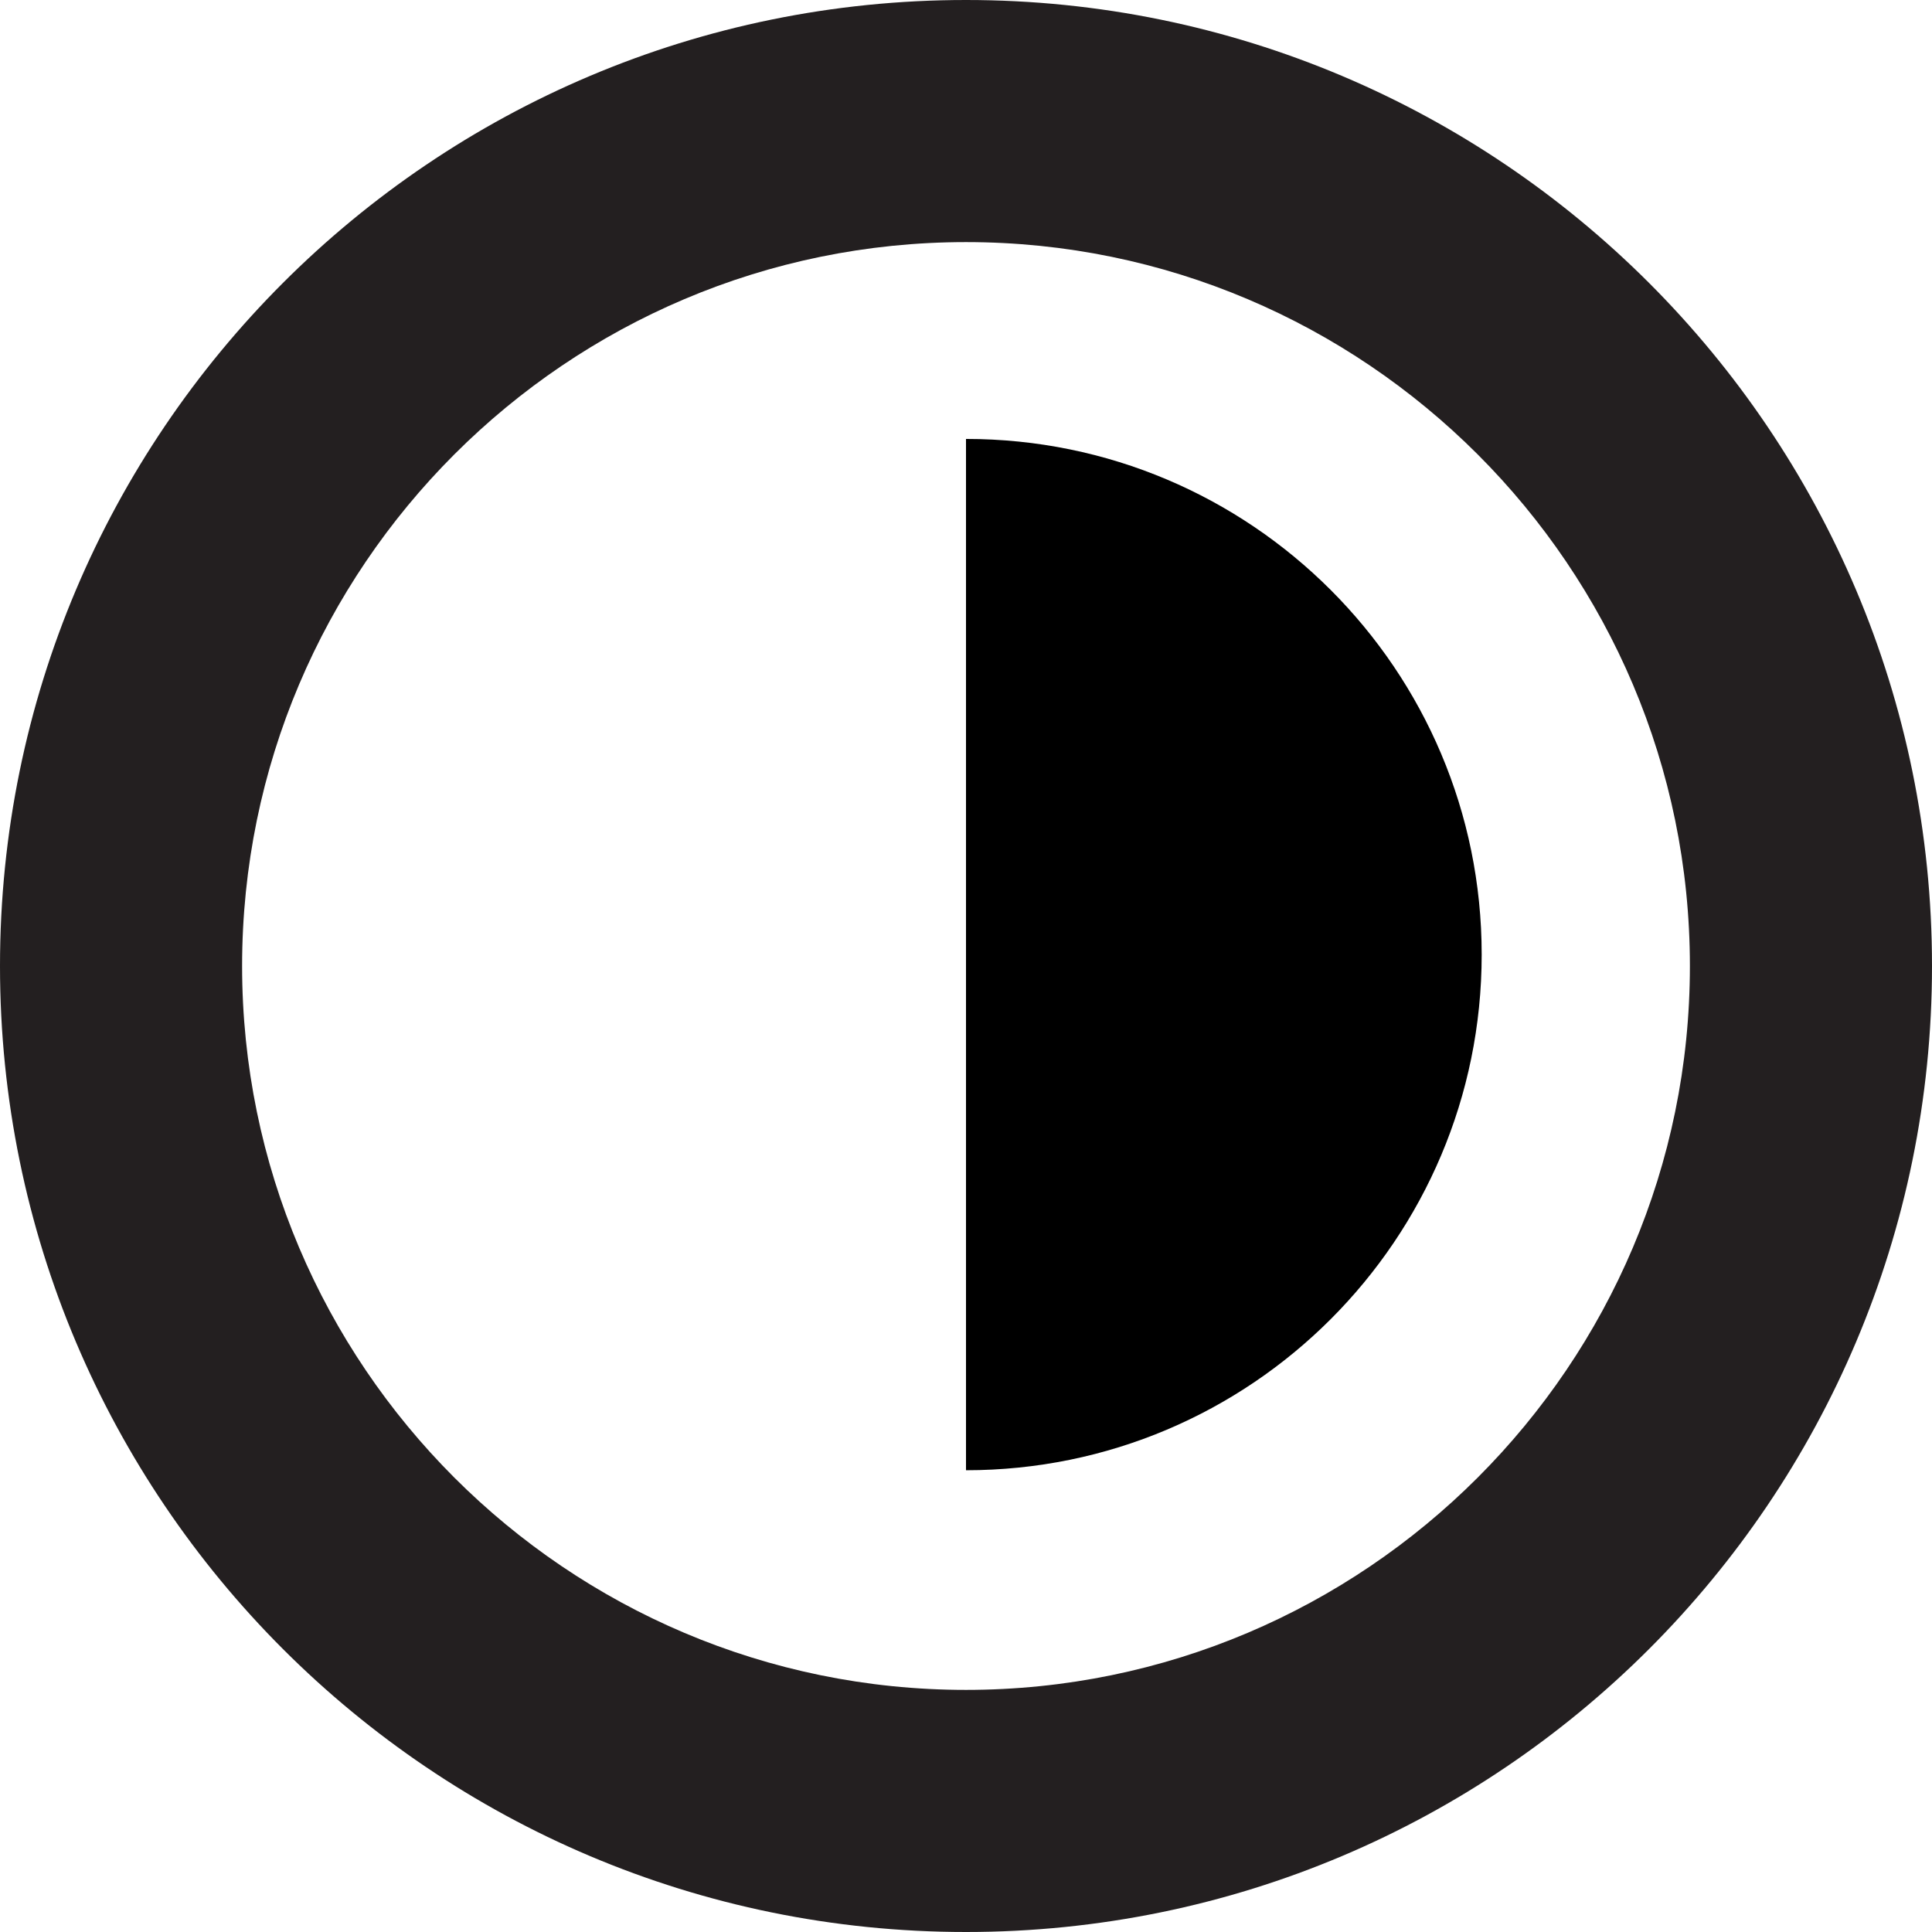
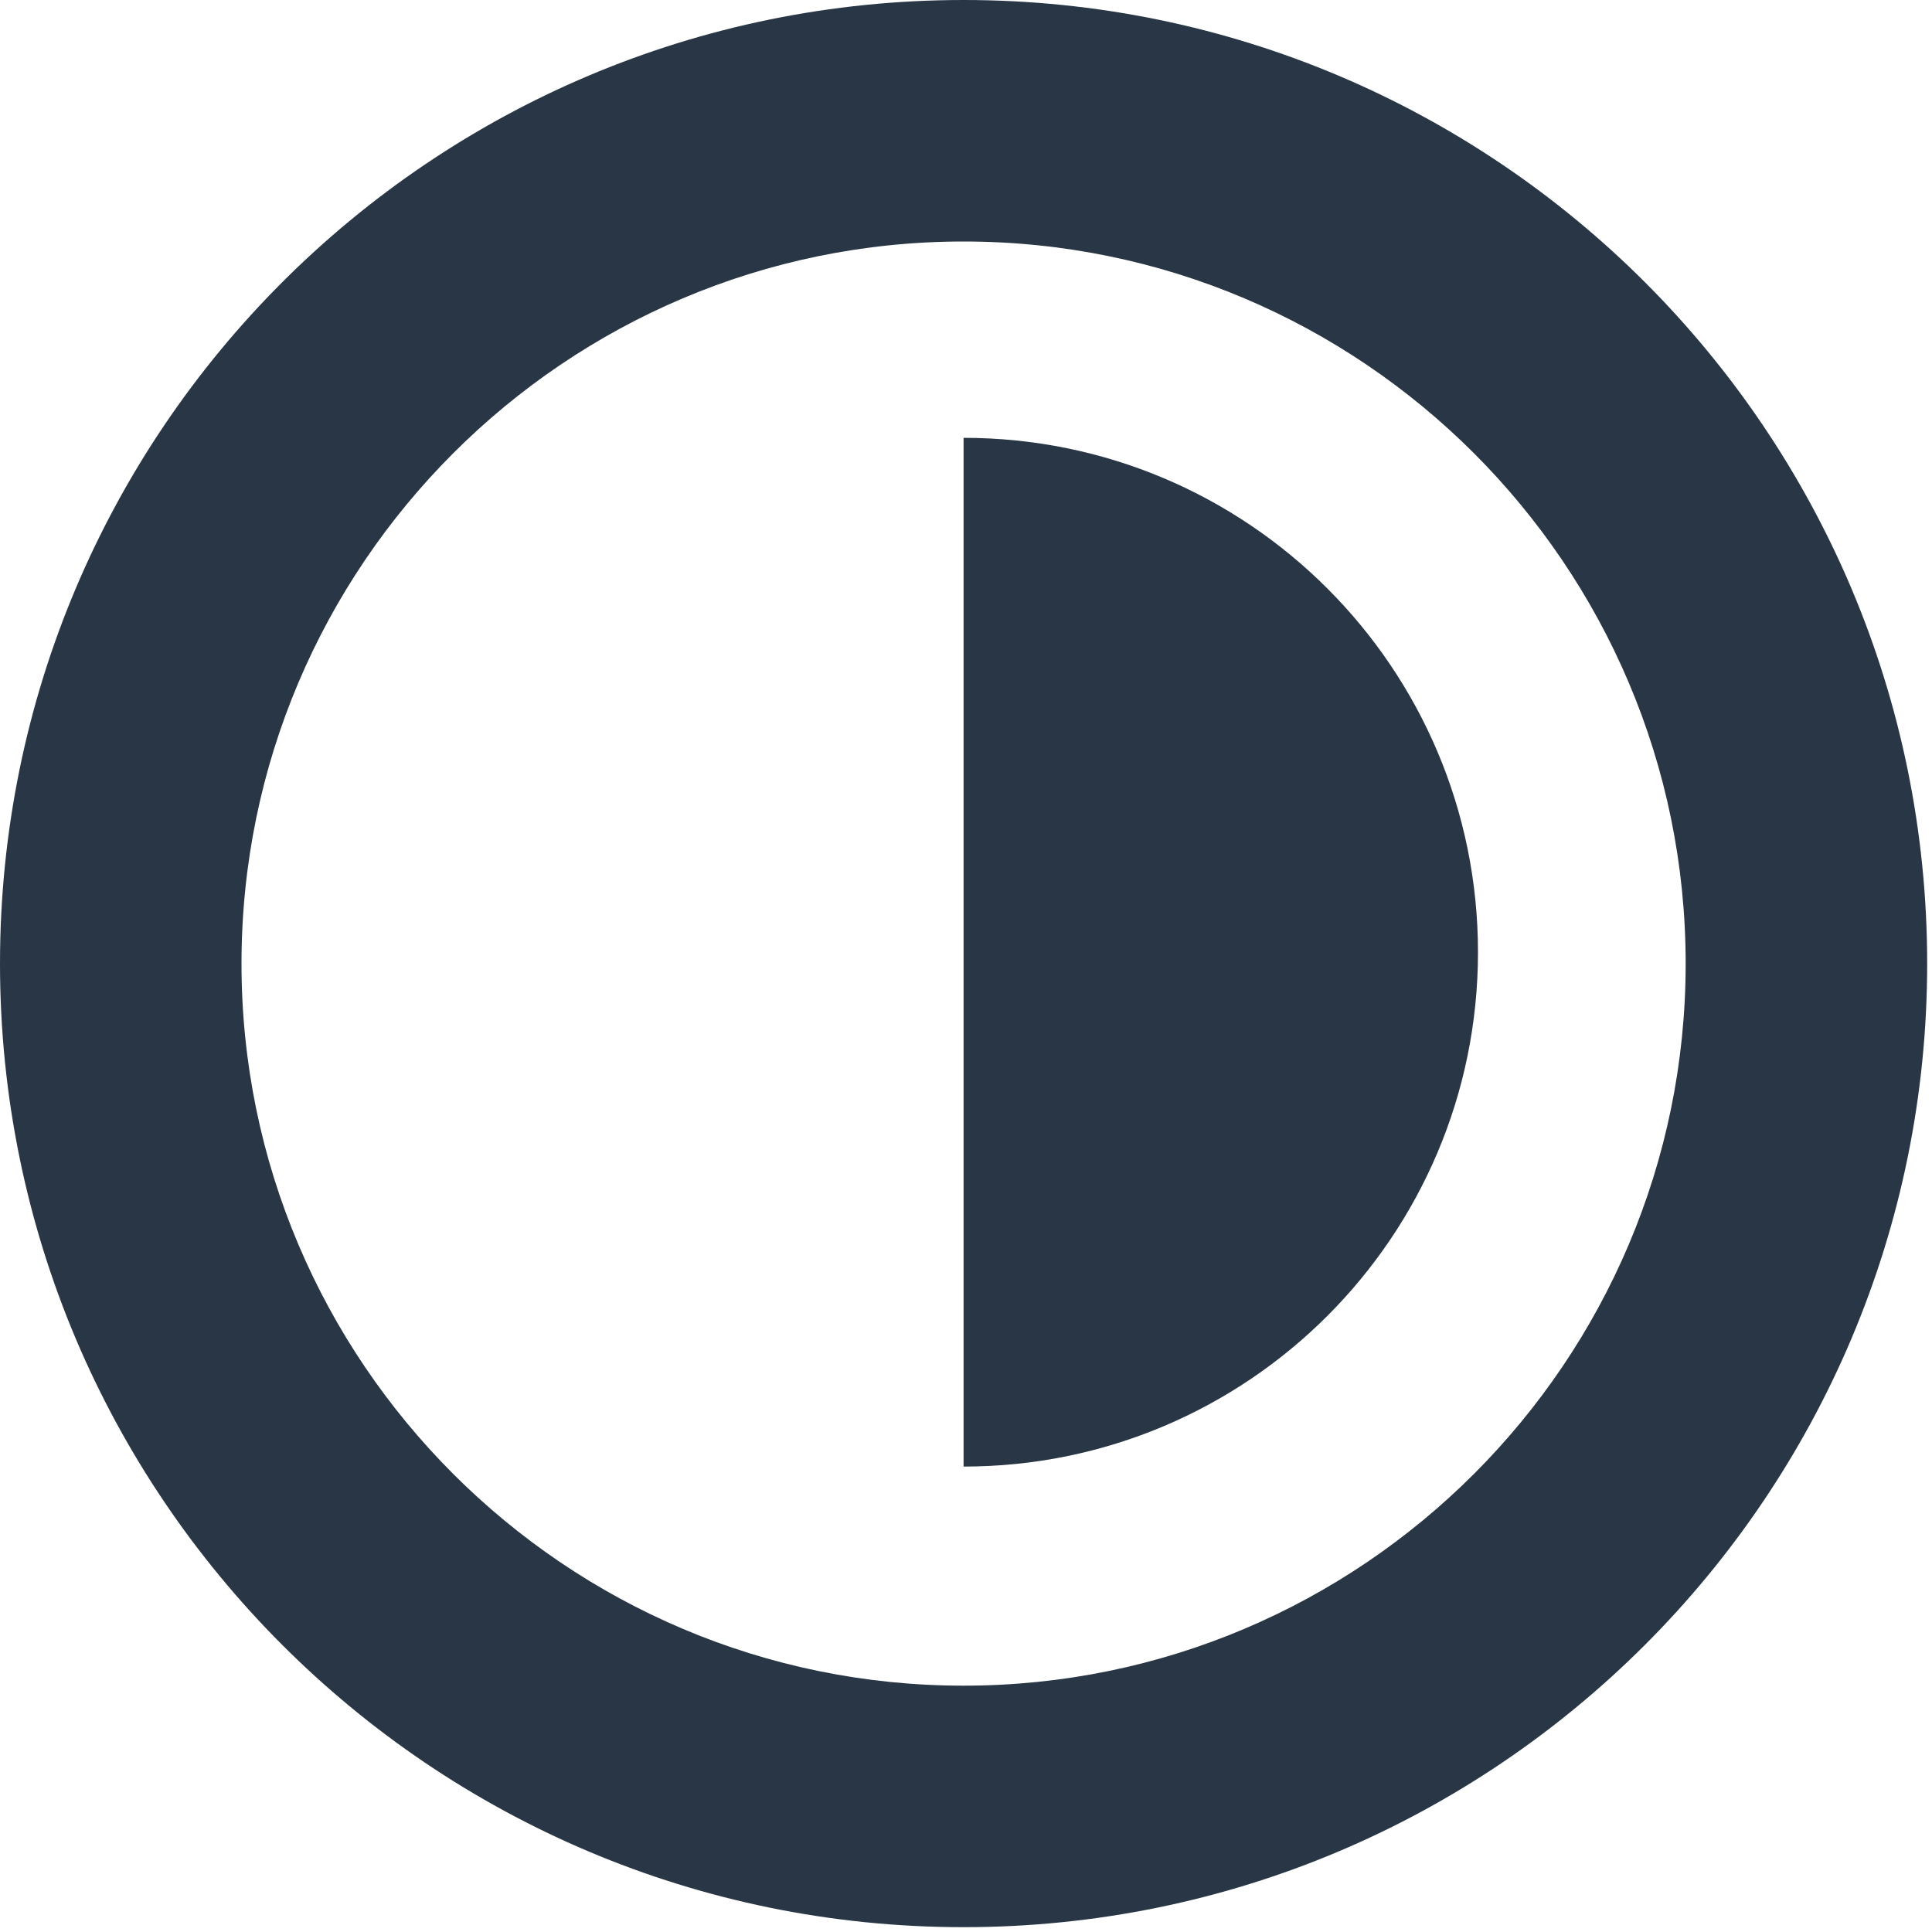
- <svg xmlns="http://www.w3.org/2000/svg" version="1" width="31.92" height="31.92" viewBox="-35.422 -7.96 31.92 31.92">
-   <path fill="#231F20" d="M-19.462-3.96c6.595 0 11.96 5.365 11.96 11.96s-5.365 11.96-11.96 11.96-11.96-5.365-11.96-11.96 5.365-11.96 11.96-11.96m0-4c-8.814 0-15.96 7.145-15.96 15.96 0 8.813 7.146 15.96 15.96 15.96S-3.502 16.813-3.502 8c0-8.815-7.146-15.96-15.96-15.96z" />
-   <path d="M-19.462 16.331a8.519 8.519 0 0 0 8.52-8.52 8.518 8.518 0 0 0-8.52-8.519" />
+ <svg width="32" height="32" viewBox="-35.422 -7.96 32 32">
+   <path fill="#283645" d="M-19.462-3.96c6.595 0 11.96 5.365 11.96 11.96s-5.365 11.96-11.96 11.96-11.96-5.365-11.96-11.96 5.365-11.96 11.96-11.96m0-4c-8.814 0-15.96 7.145-15.96 15.96 0 8.813 7.146 15.96 15.96 15.96S-3.502 16.813-3.502 8c0-8.815-7.146-15.96-15.96-15.96z" />
+   <path fill="#283645" d="M-19.462 16.331a8.519 8.519 0 0 0 8.52-8.52 8.518 8.518 0 0 0-8.52-8.519" />
</svg>
